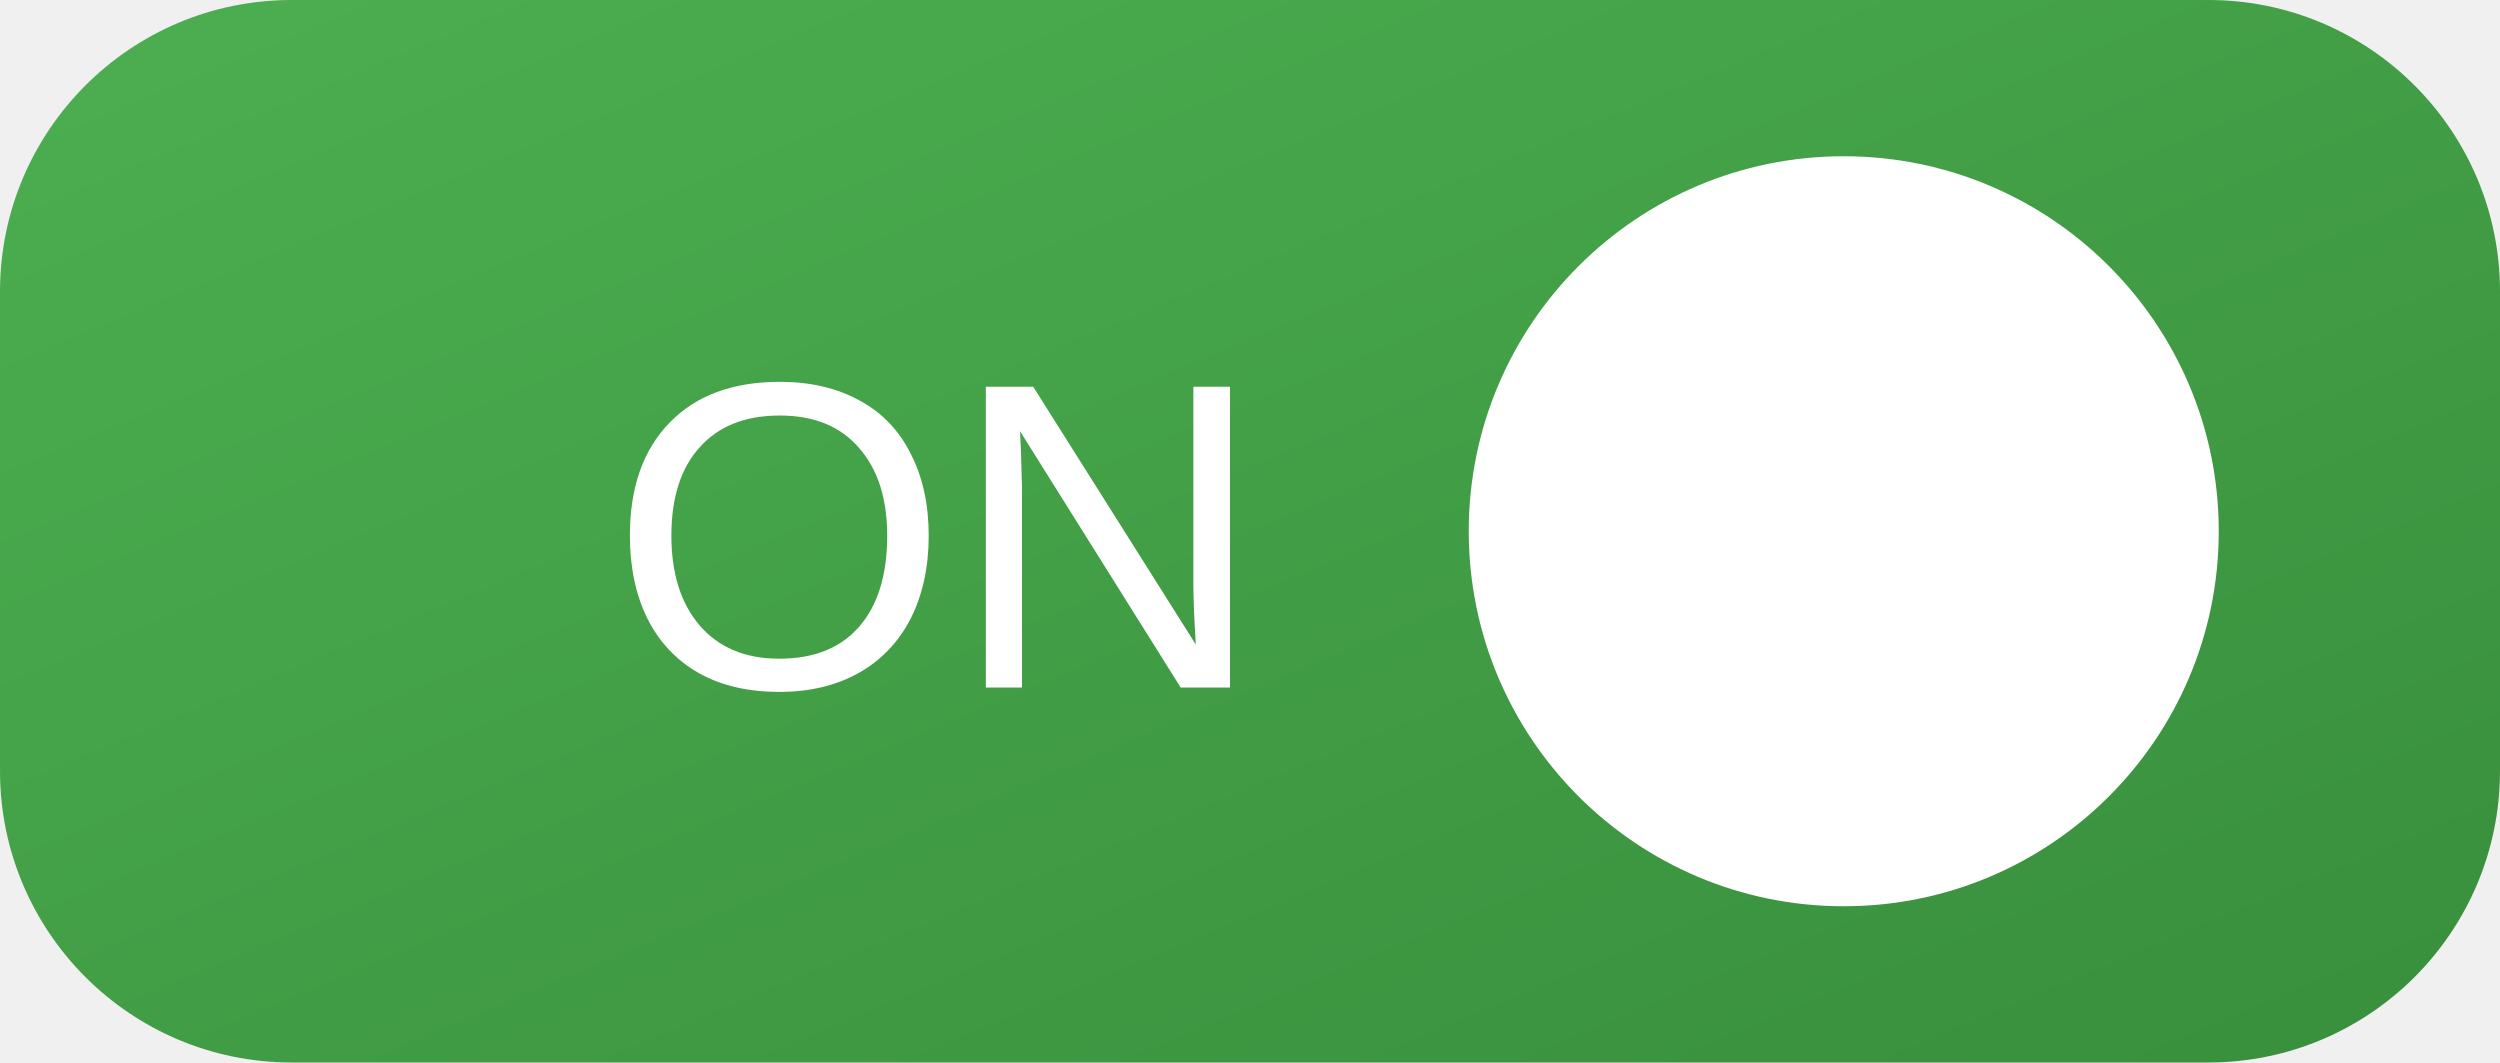
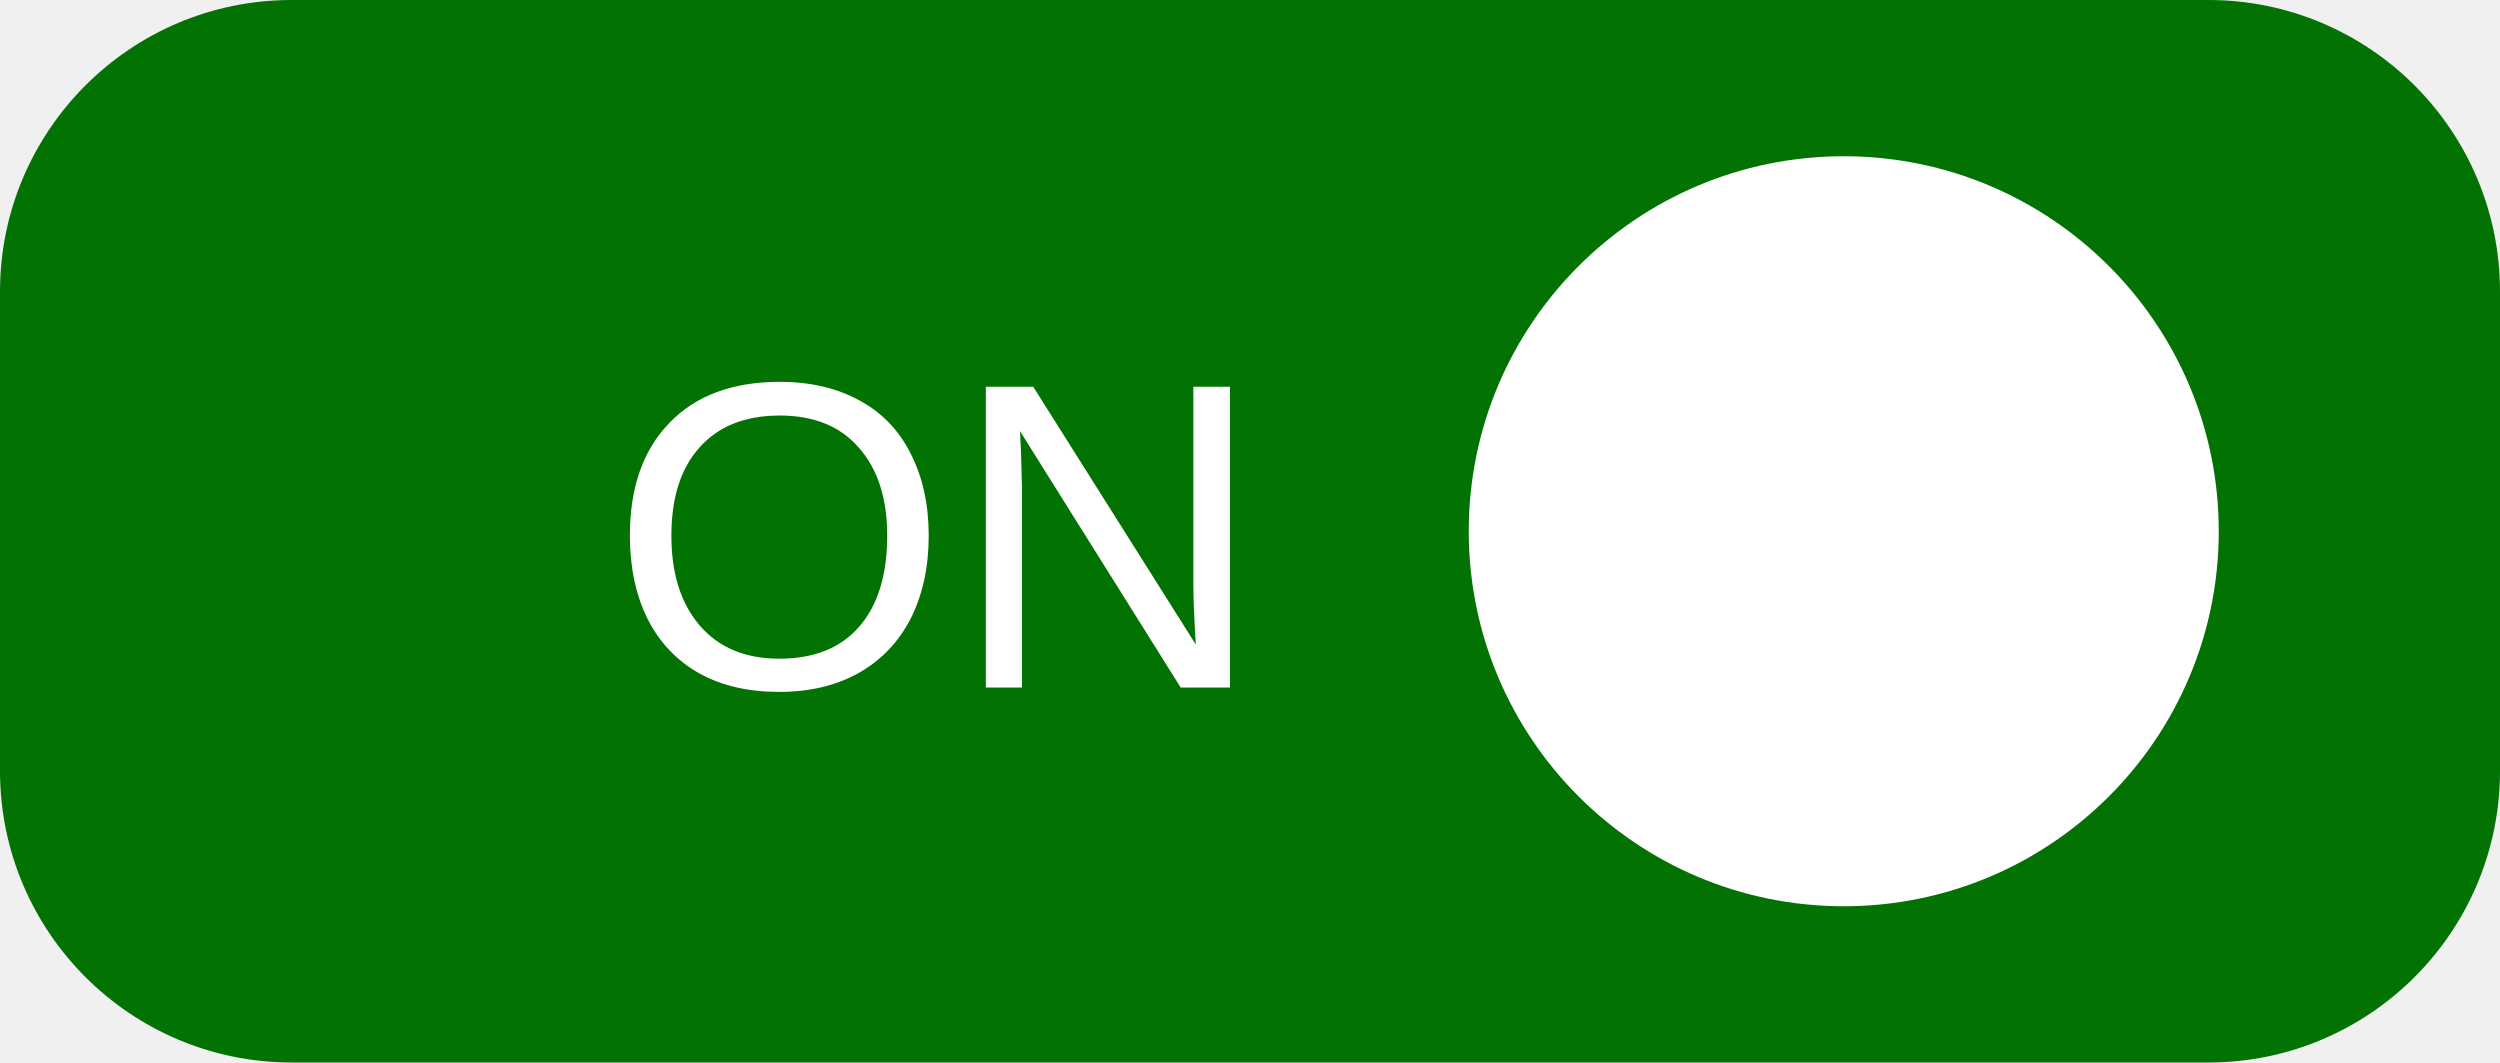
<svg xmlns="http://www.w3.org/2000/svg" width="80" height="34" viewBox="0 0 80 34">
  <defs>
    <linearGradient id="gradientOn" x1="0%" y1="0%" x2="100%" y2="100%">
-       <stop offset="0%" stop-color="#4caf50" />
-       <stop offset="100%" stop-color="#388e3c" />
+       <stop offset="0%" stop-color="rgb(2, 114, 2)" />
+       <stop offset="100%" stop-color="rgb(2, 114, 2)" />
    </linearGradient>
  </defs>
  <rect width="80" height="34" rx="7pt" fill="url(#gradientOn)" />
  <circle cx="59" cy="17" r="12" fill="white" />
  <text x="30" y="22" fill="white" font-size="14" font-family="Arial" text-anchor="middle">ON</text>
</svg>
